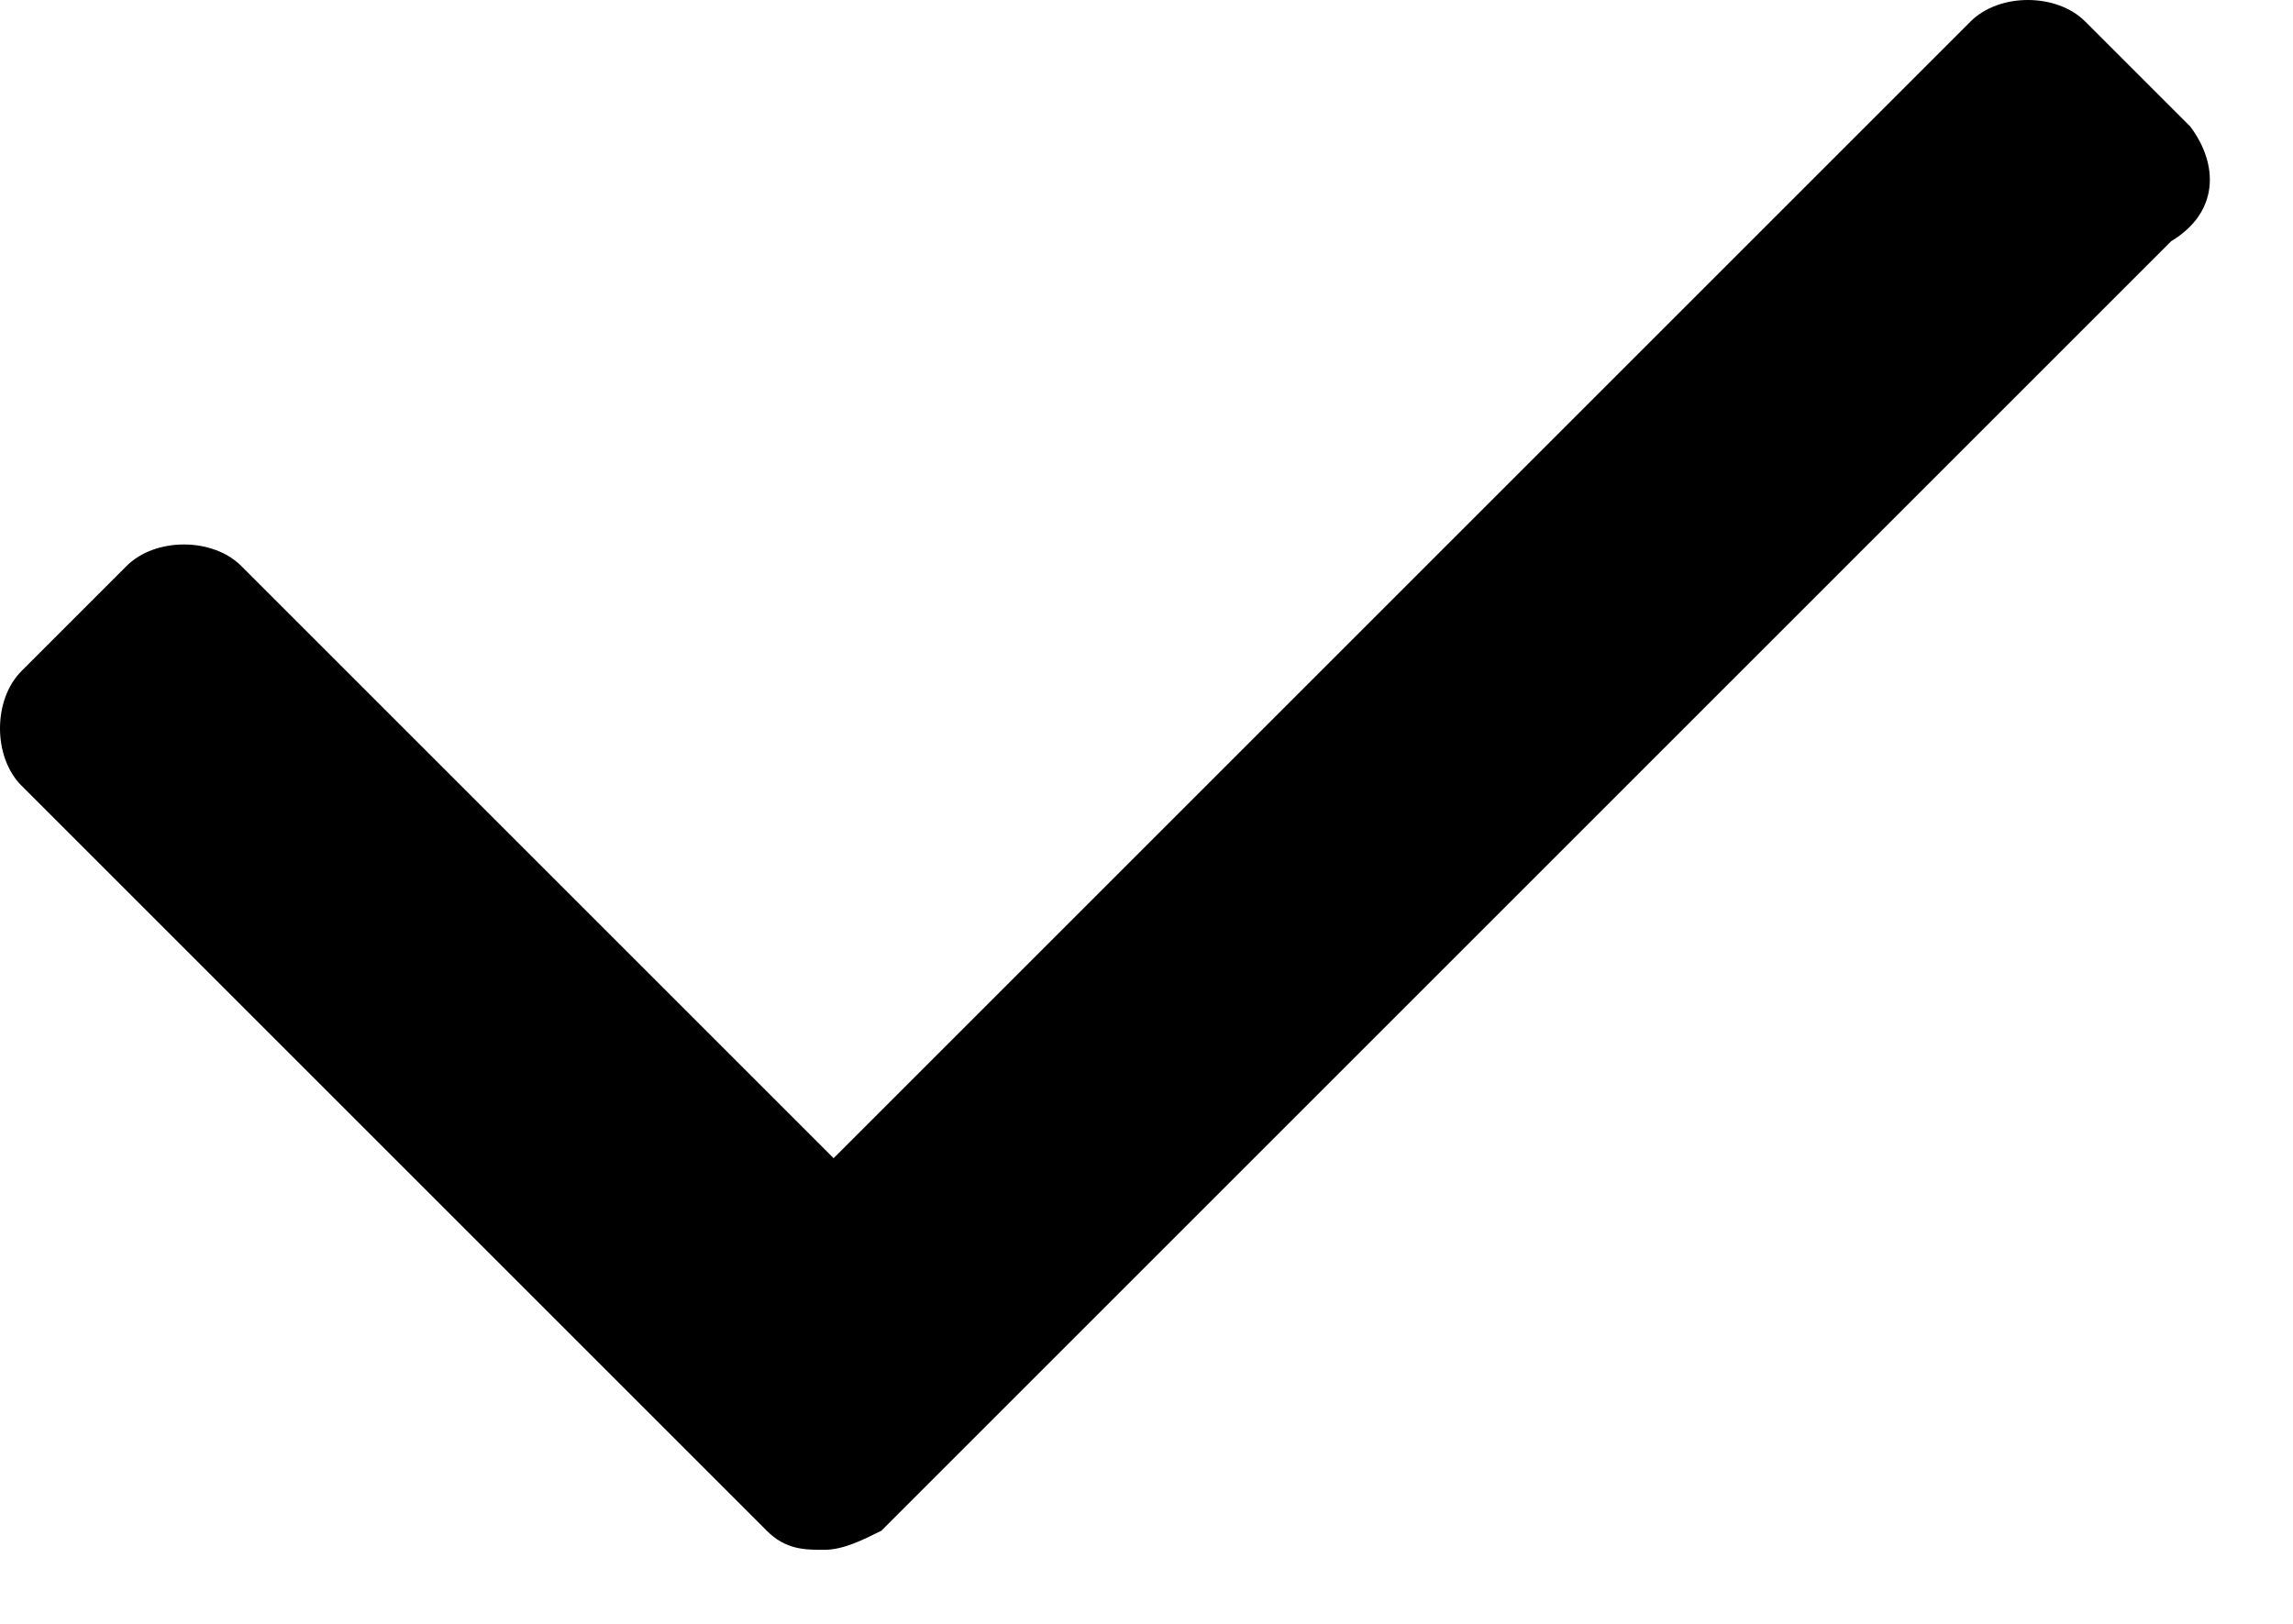
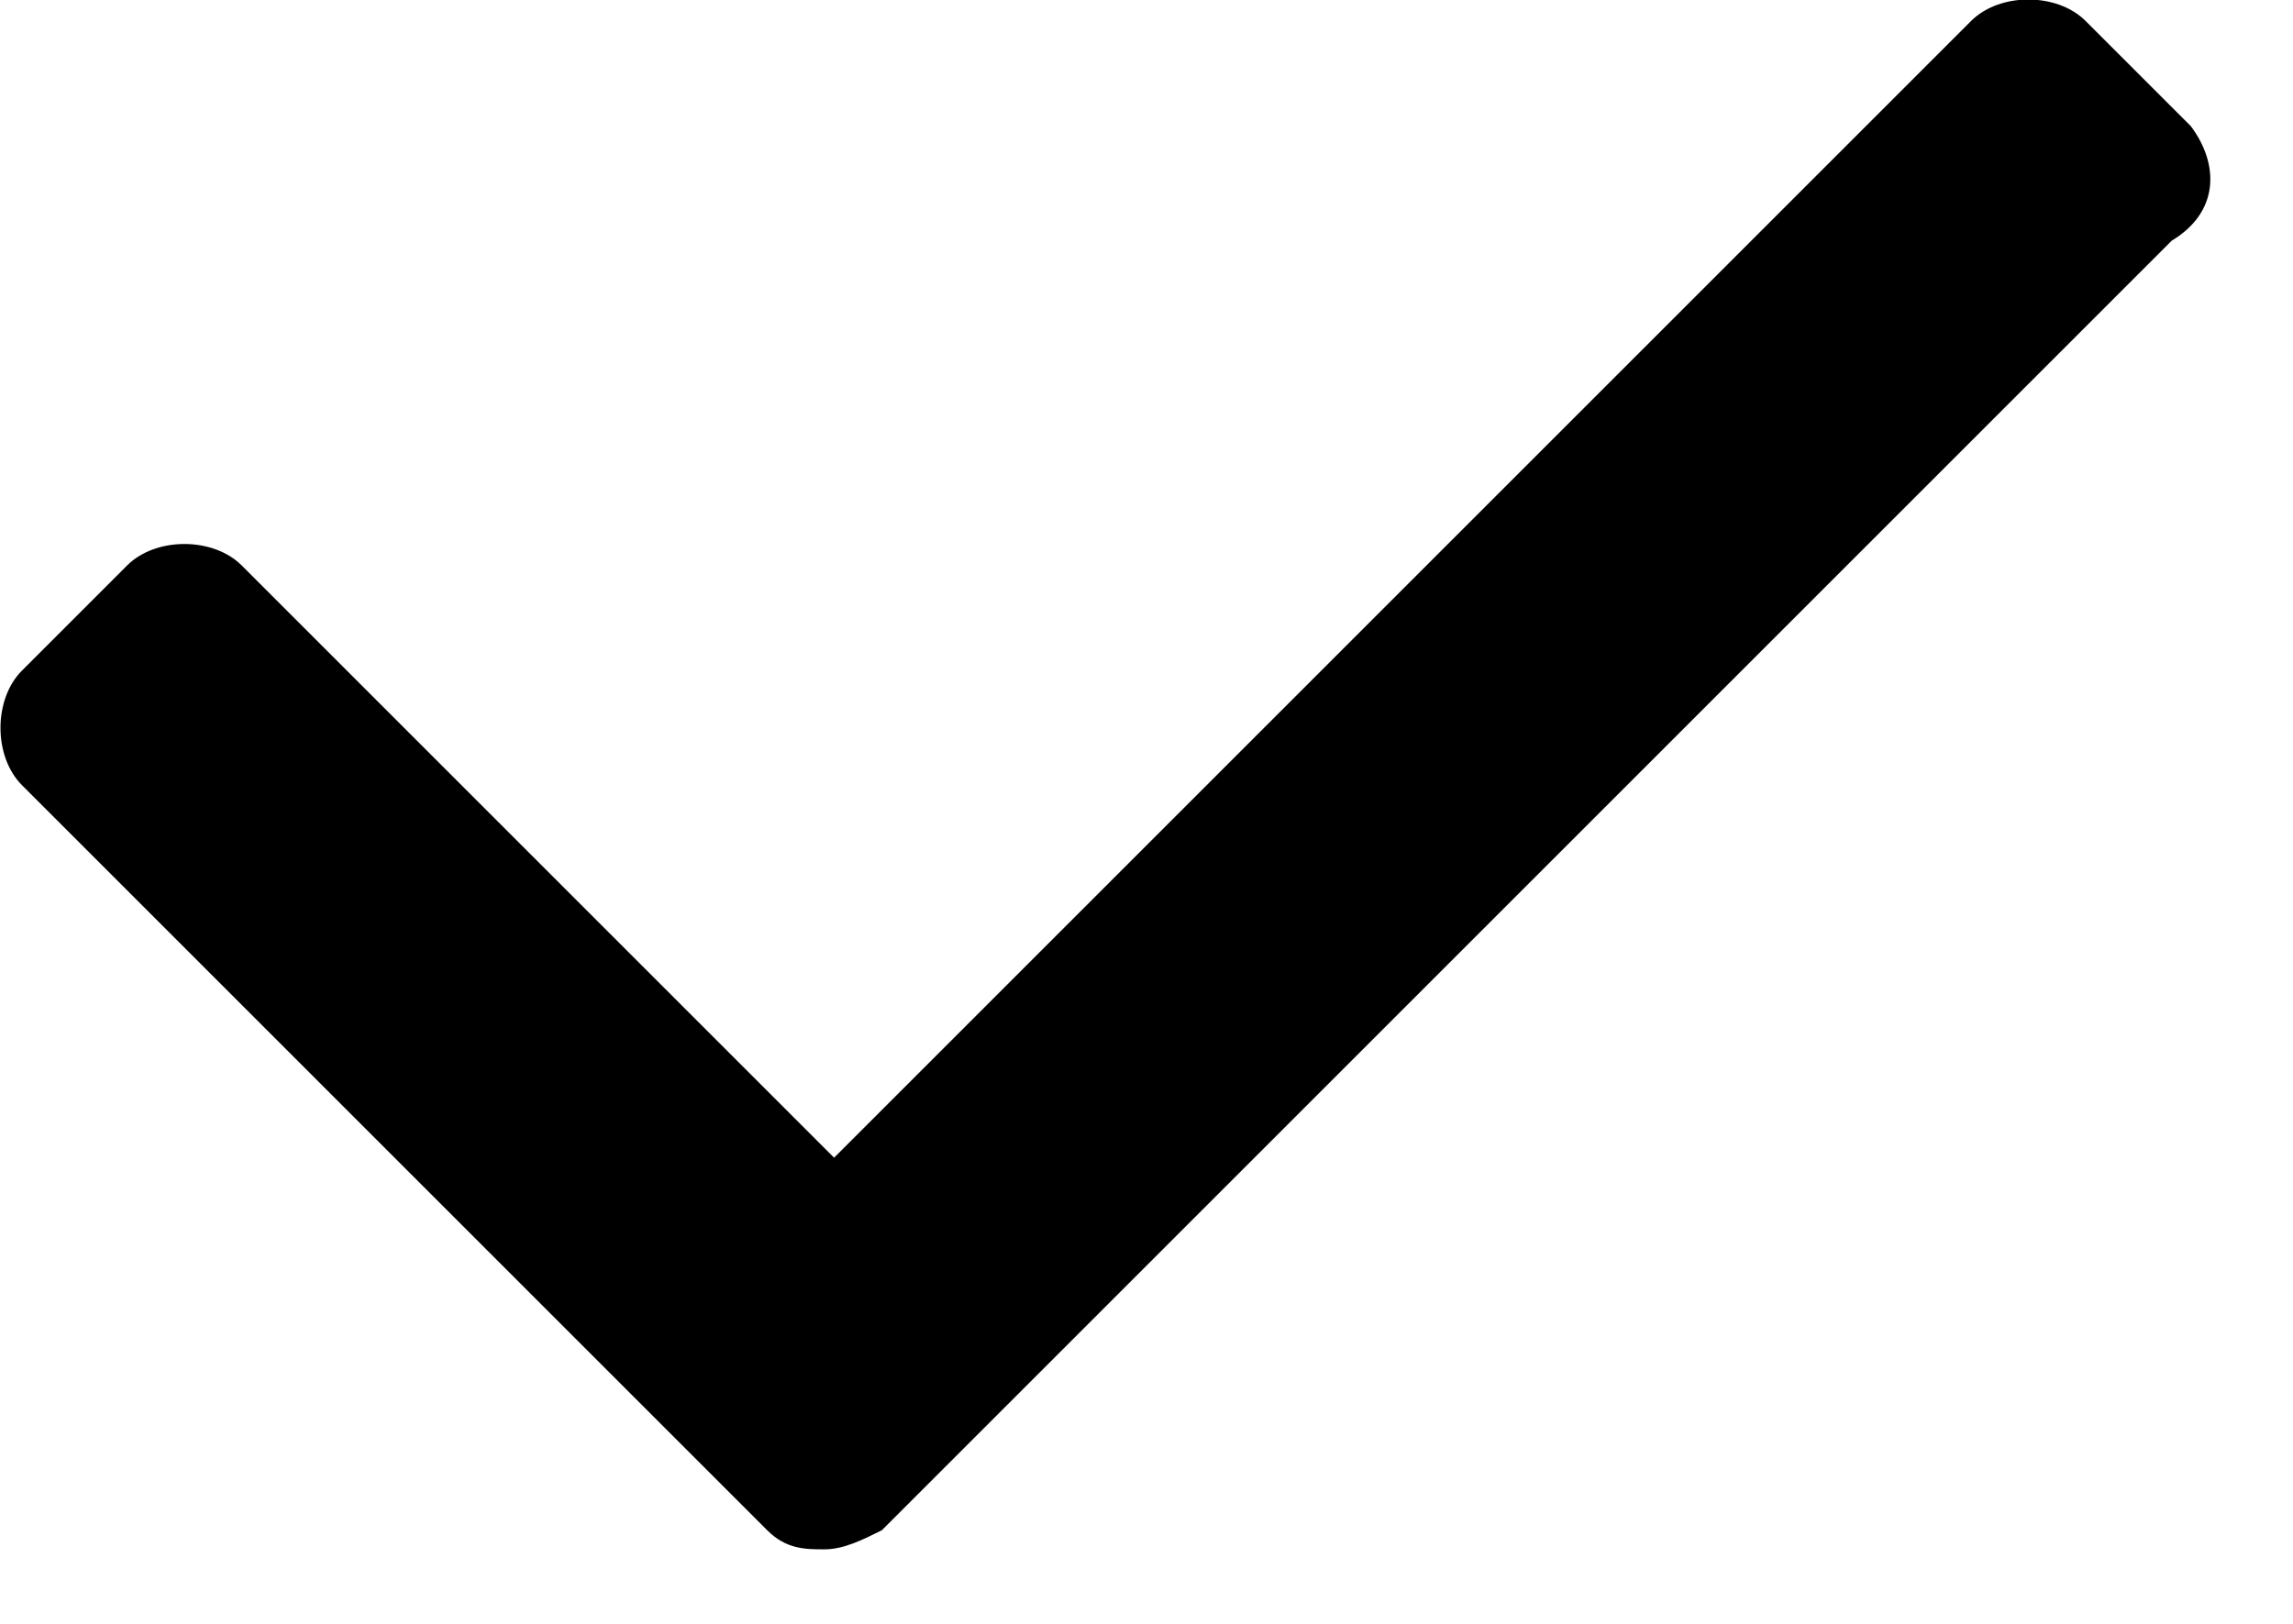
- <svg xmlns="http://www.w3.org/2000/svg" width="24" height="17" viewBox="0 0 24 17" fill="none">
-   <path d="M22.925 1.325L21.825 0.225C21.525 -0.075 20.925 -0.075 20.625 0.225L8.725 12.125L2.525 5.925C2.225 5.625 1.625 5.625 1.325 5.925L0.225 7.025C-0.075 7.325 -0.075 7.925 0.225 8.225L8.025 16.025C8.225 16.225 8.425 16.225 8.625 16.225C8.825 16.225 9.025 16.125 9.225 16.025L22.725 2.525C23.225 2.225 23.225 1.725 22.925 1.325Z" fill="black" />
+ <svg xmlns="http://www.w3.org/2000/svg" width="24" height="17" fill="none">
+   <path d="M22.93 1.32l-1.1-1.1c-.3-.3-.9-.3-1.2 0l-11.9 11.9-6.2-6.2c-.3-.3-.9-.3-1.2 0l-1.1 1.1c-.3.3-.3.9 0 1.2l7.8 7.8c.2.2.4.2.6.2.2 0 .4-.1.6-.2l13.5-13.5c.5-.3.5-.8.2-1.2z" fill="#000" />
</svg>
